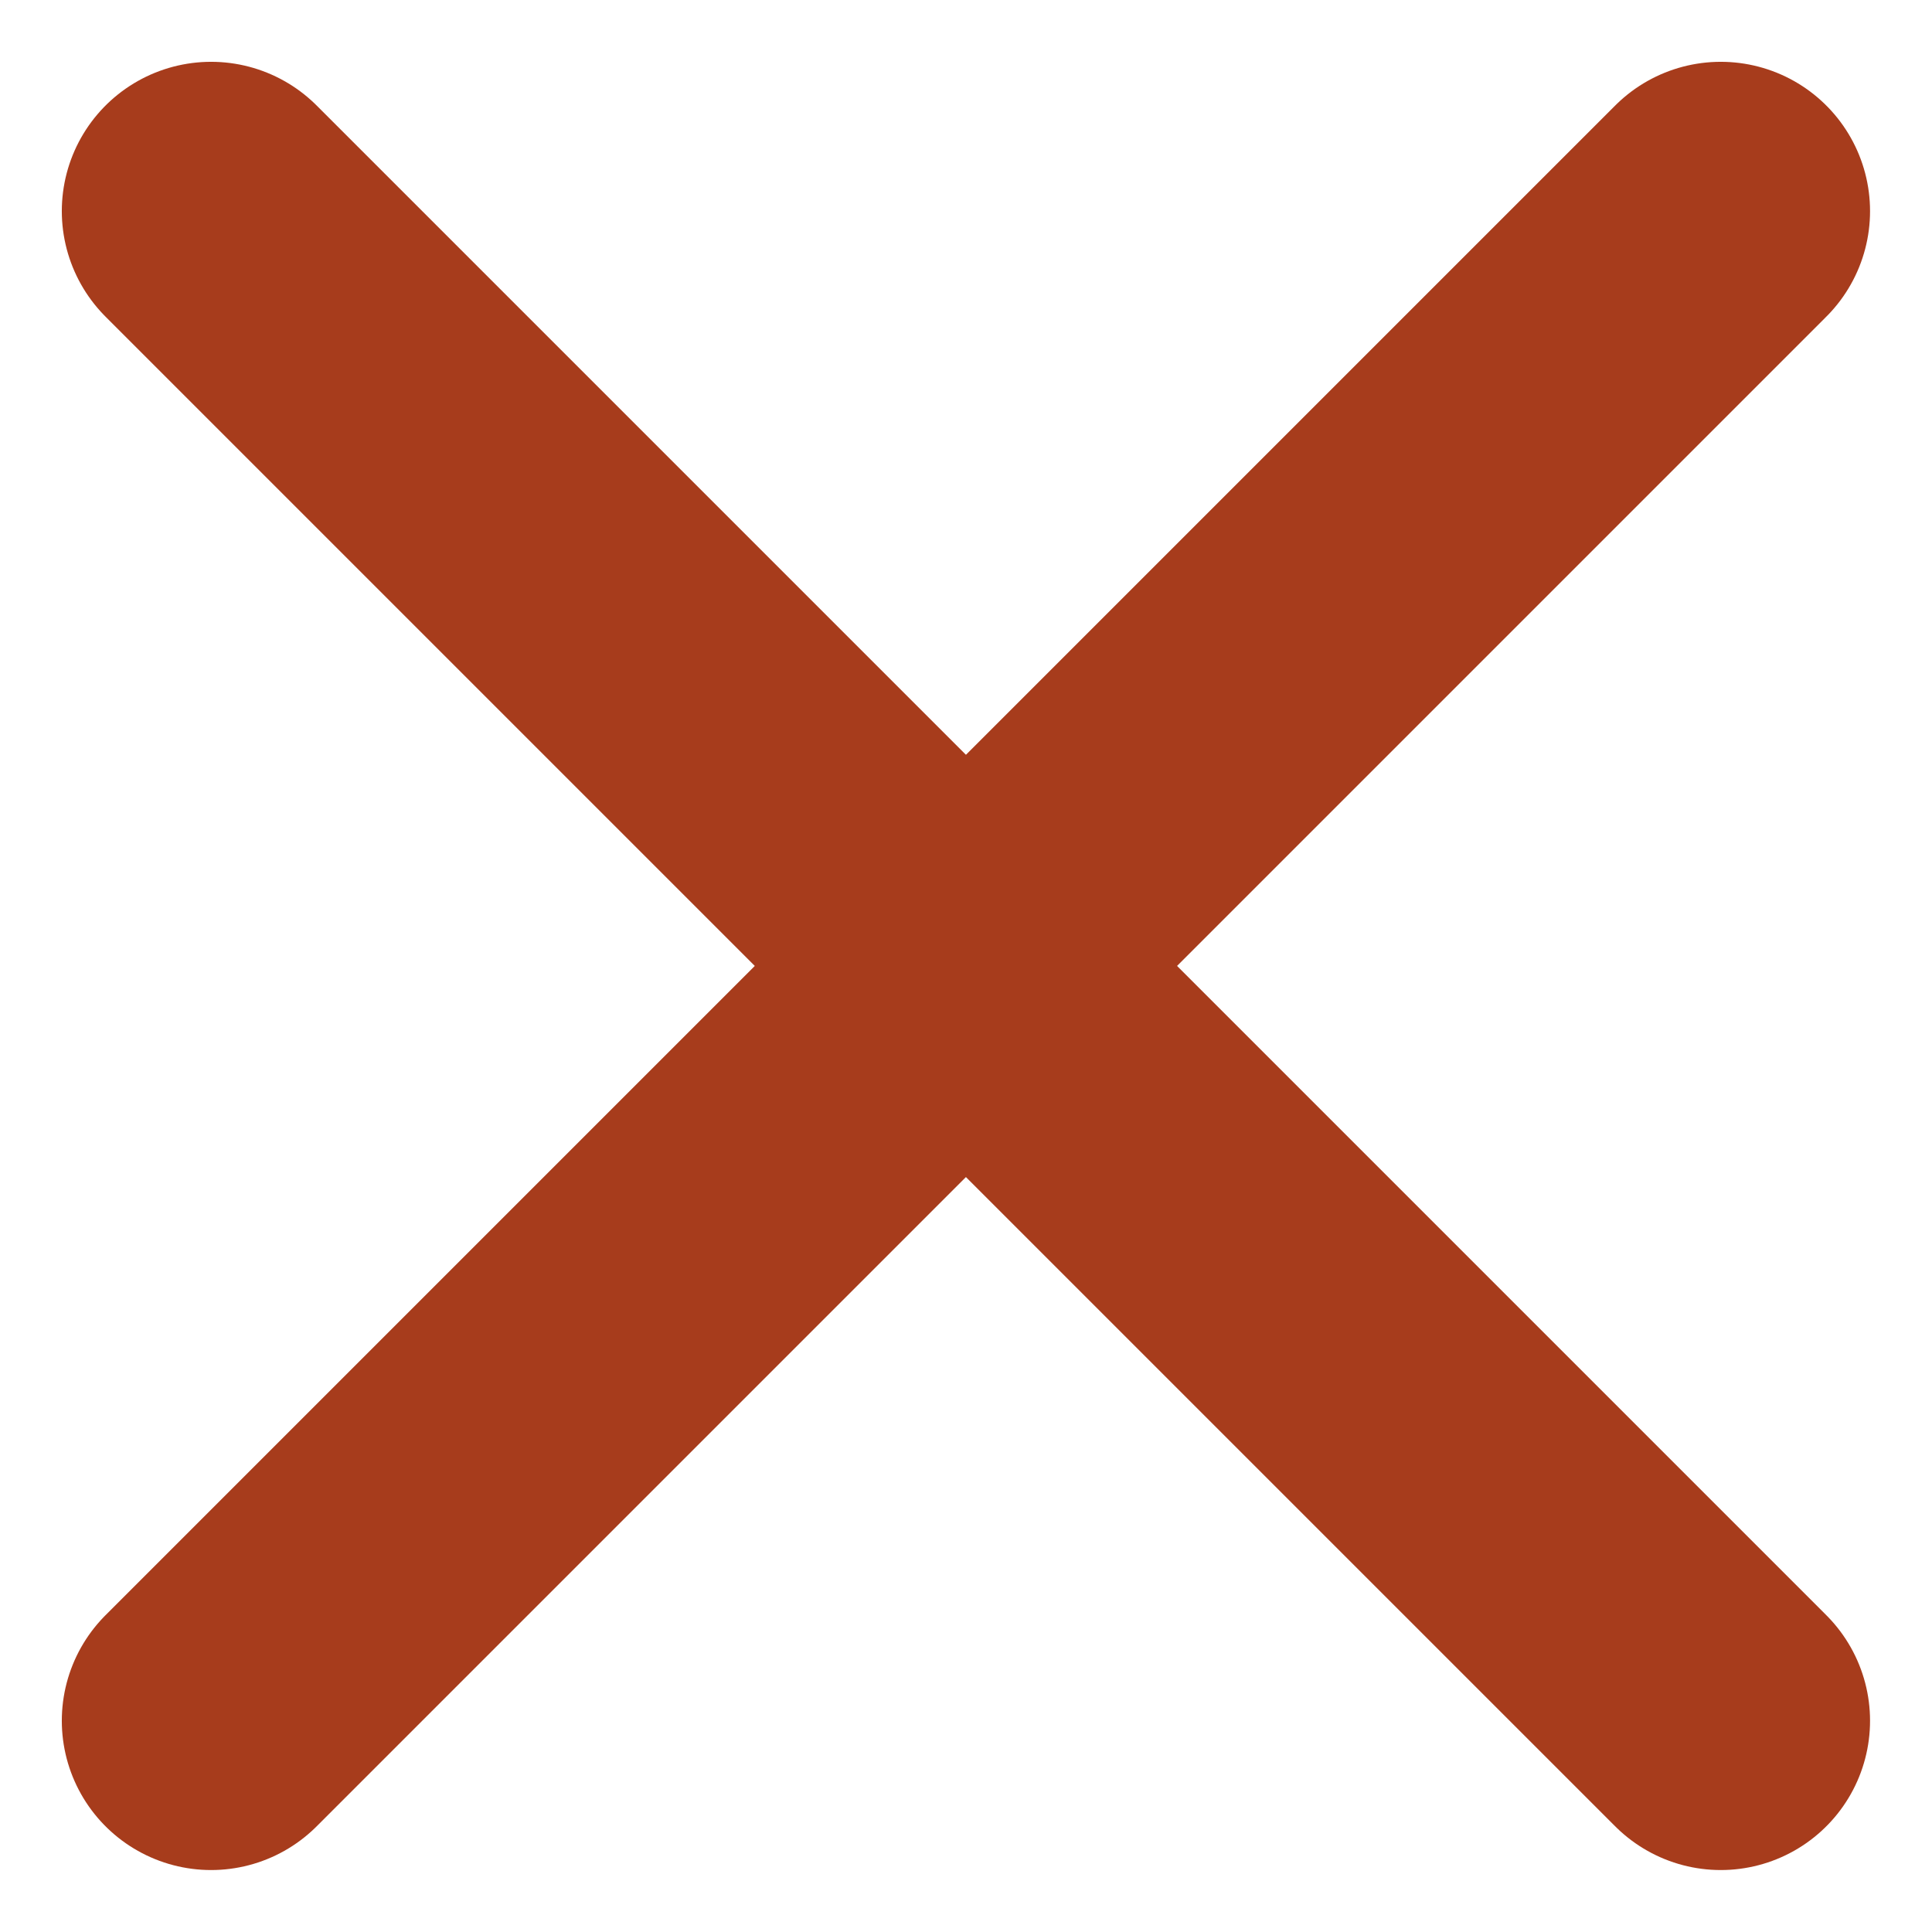
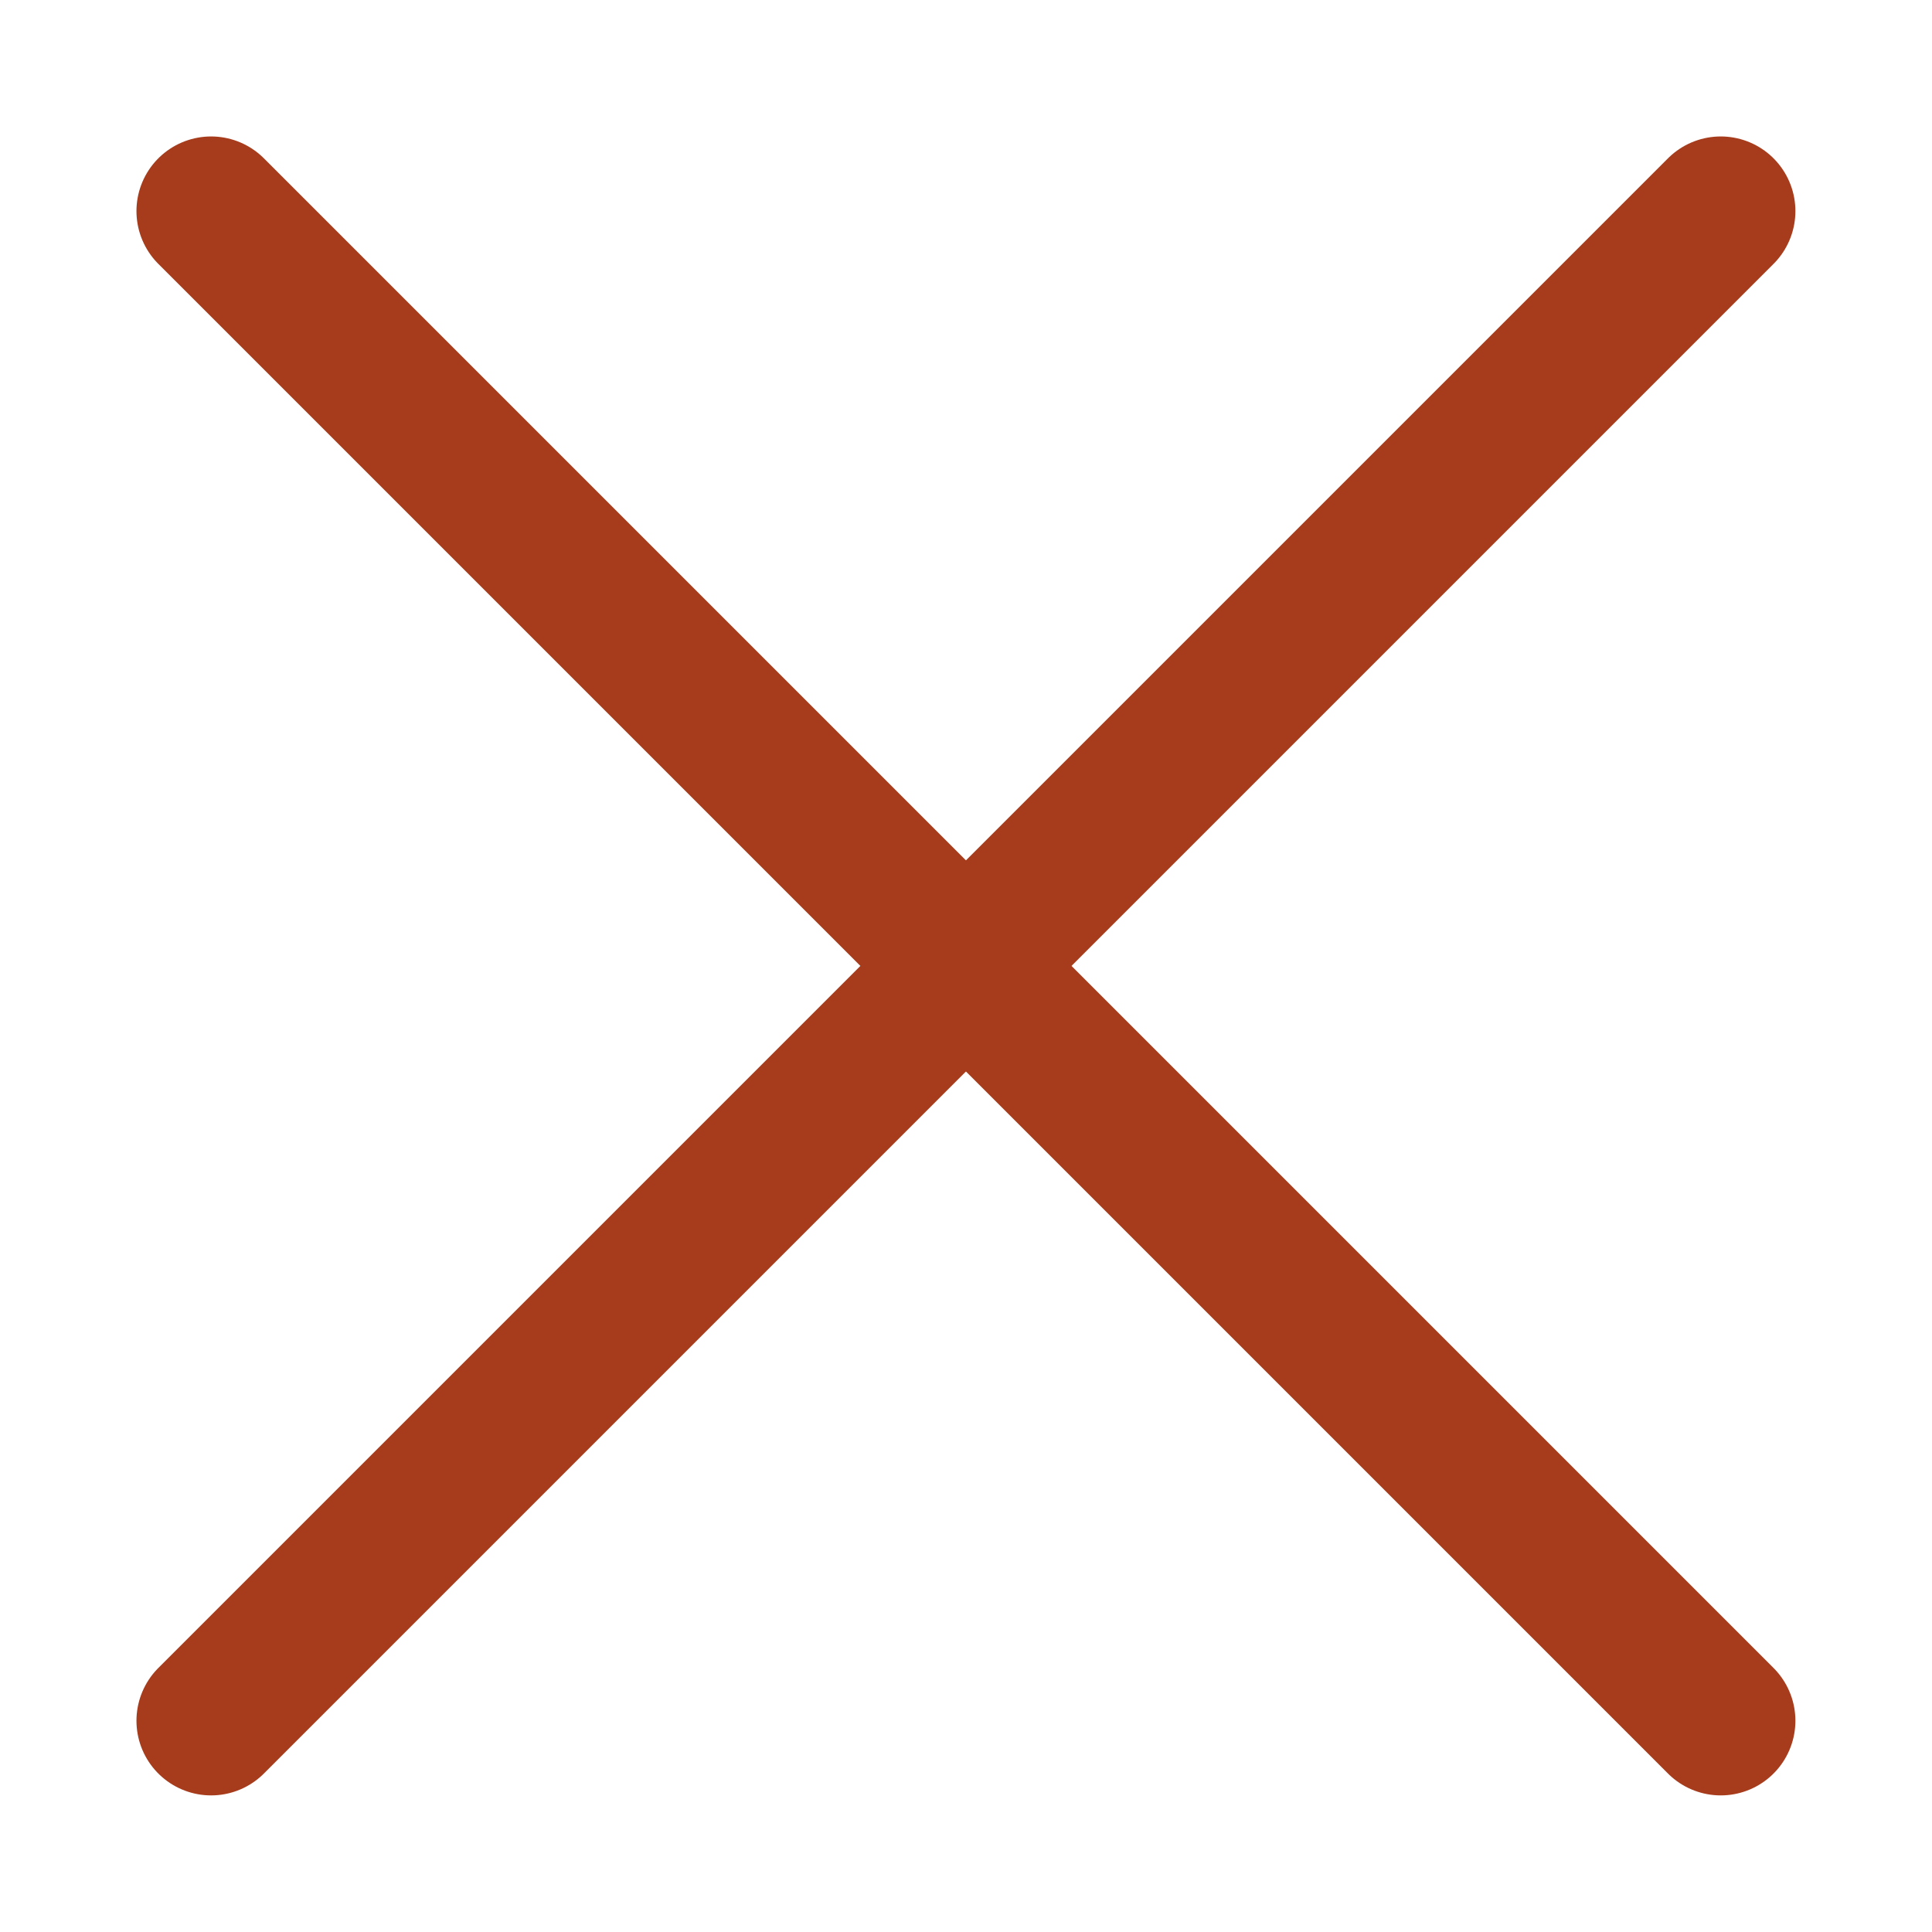
<svg xmlns="http://www.w3.org/2000/svg" width="12.941" height="12.941" viewBox="0 0 12.941 12.941">
  <g id="X" transform="translate(1.197 1.196)">
-     <line id="Line_53" data-name="Line 53" x2="10.112" y2="10.112" transform="translate(0.217 0.218)" fill="none" stroke="#a73c1c" stroke-linecap="round" stroke-linejoin="round" stroke-width="2" />
-     <line id="Line_54" data-name="Line 54" x1="10.112" y2="10.112" transform="translate(0.217 0.218)" fill="none" stroke="#a73c1c" stroke-linecap="round" stroke-linejoin="round" stroke-width="2" />
+     <line id="Line_53" data-name="Line 53" x2="10.112" y2="10.112" transform="translate(0.217 0.218)" fill="none" stroke="#a73c1c" stroke-linecap="round" stroke-linejoin="round" strokeWidth="2" />
+     <line id="Line_54" data-name="Line 54" x1="10.112" y2="10.112" transform="translate(0.217 0.218)" fill="none" stroke="#a73c1c" stroke-linecap="round" stroke-linejoin="round" strokeWidth="2" />
  </g>
</svg>
